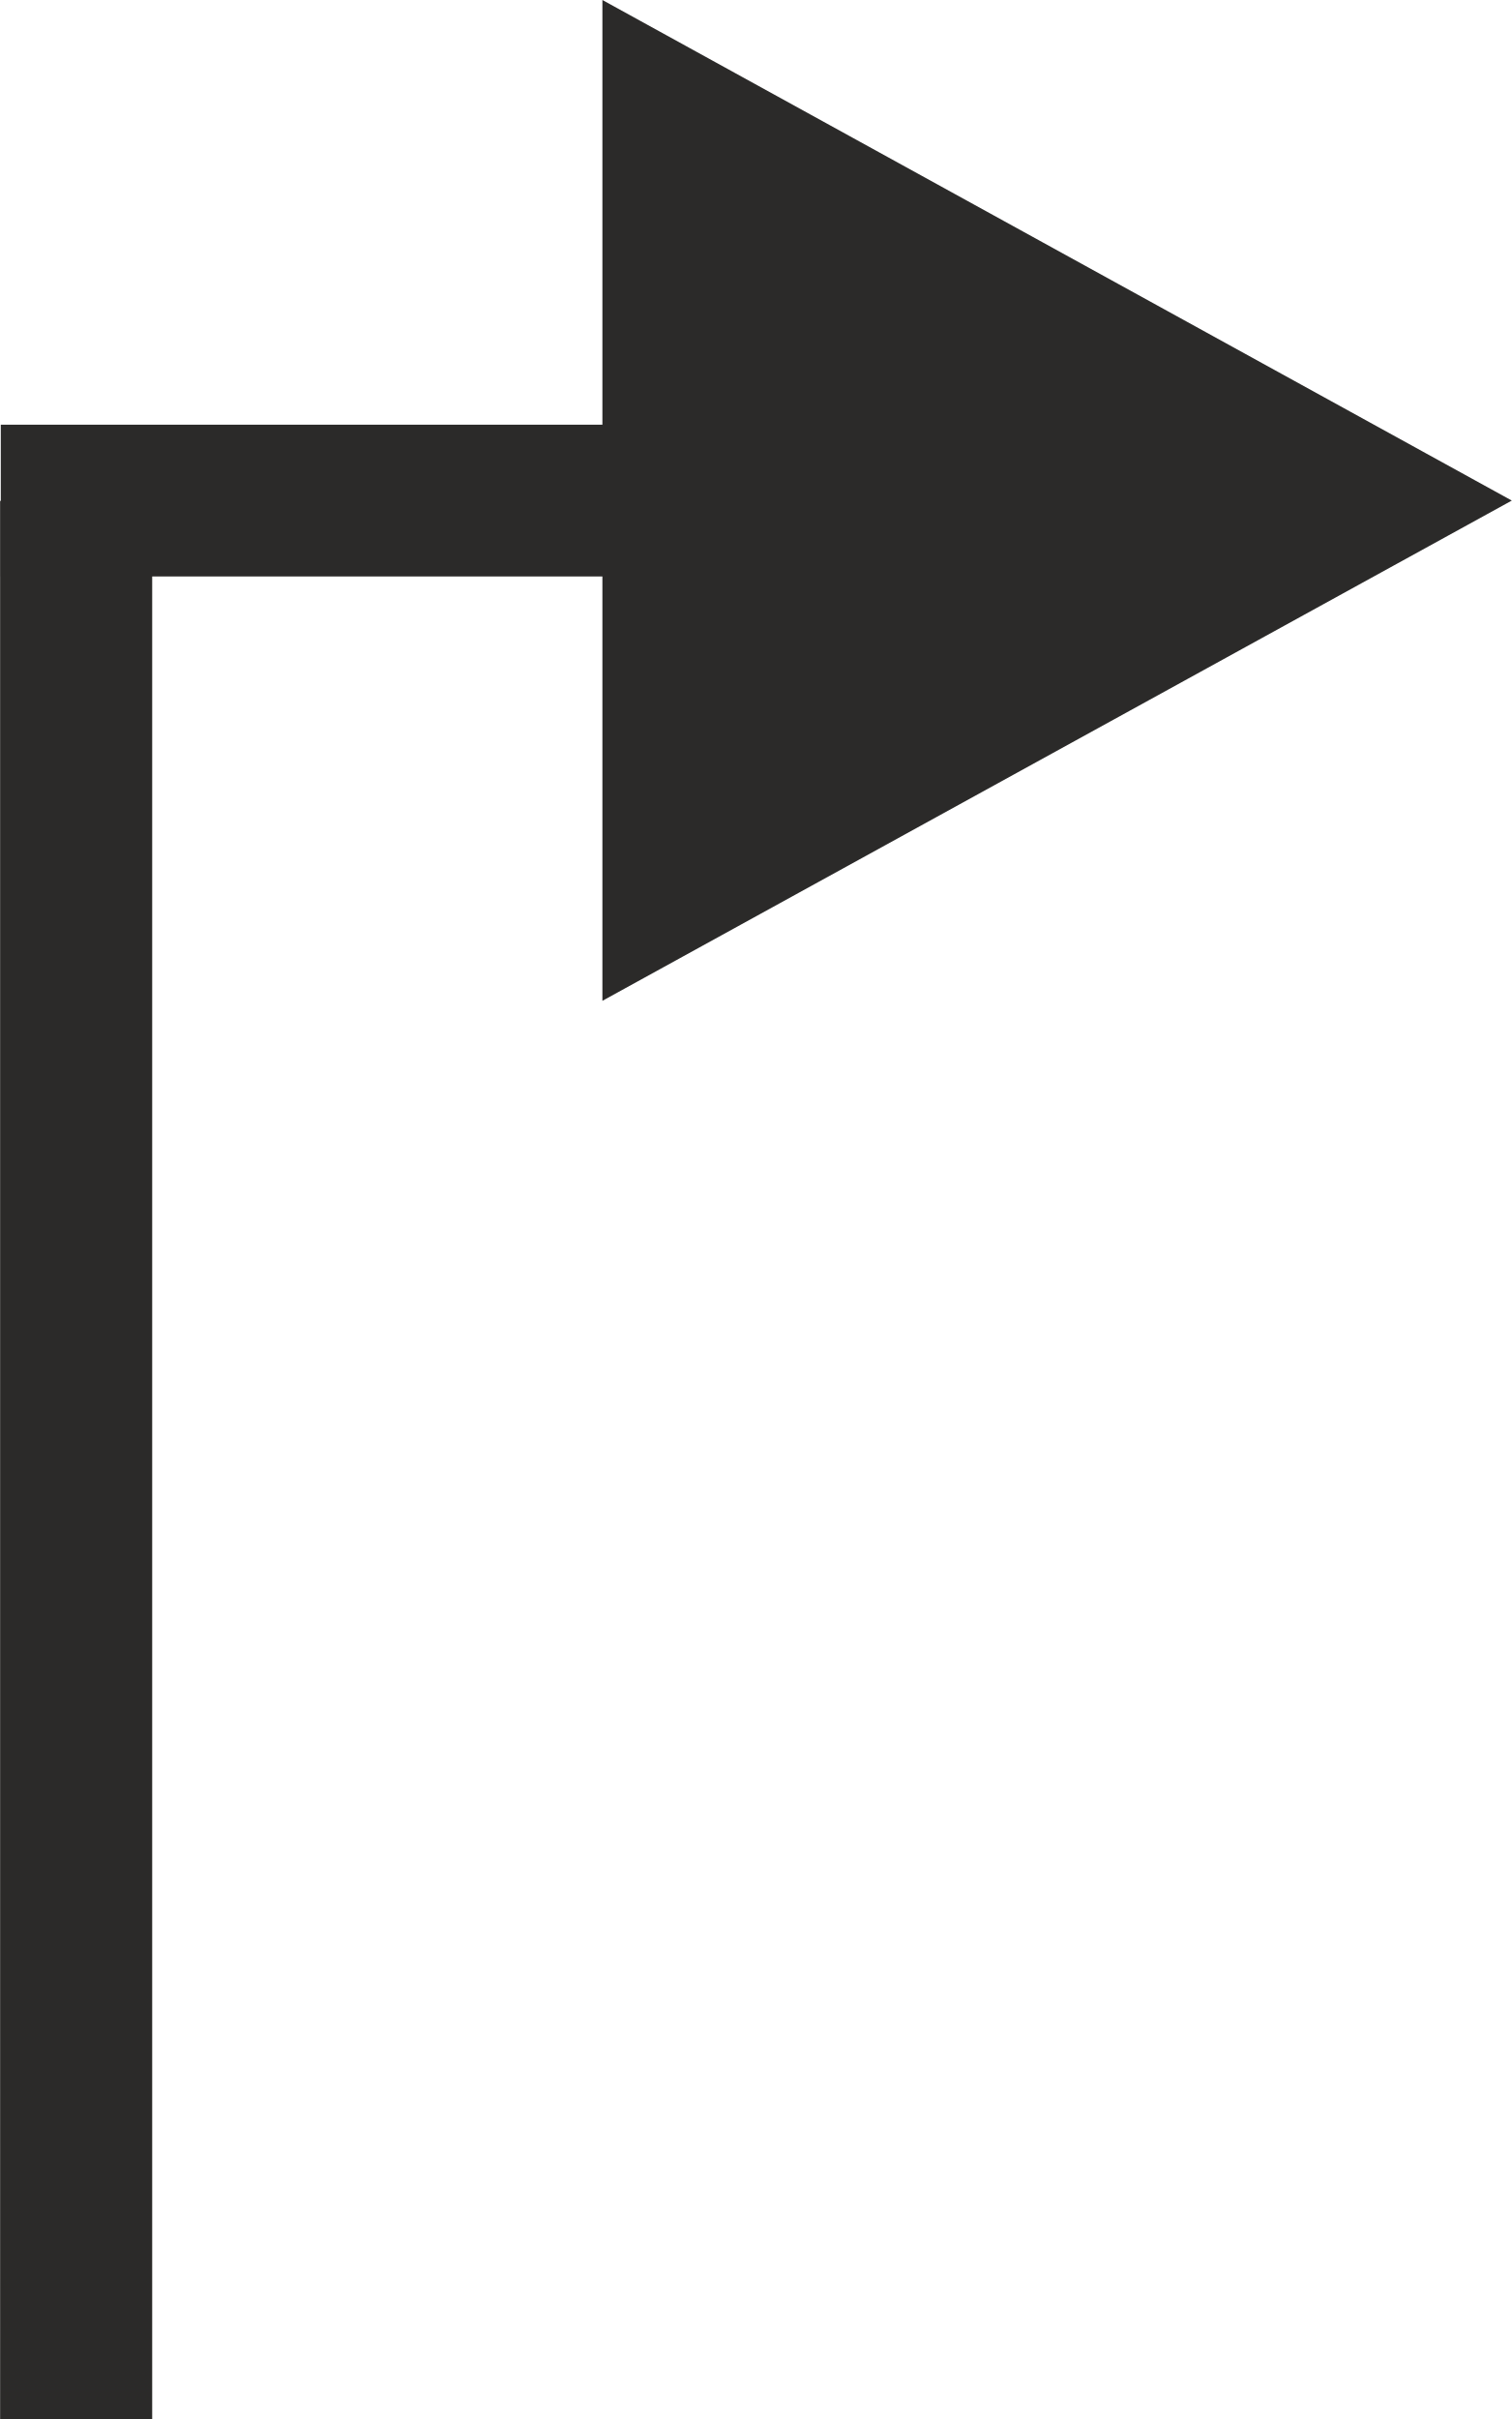
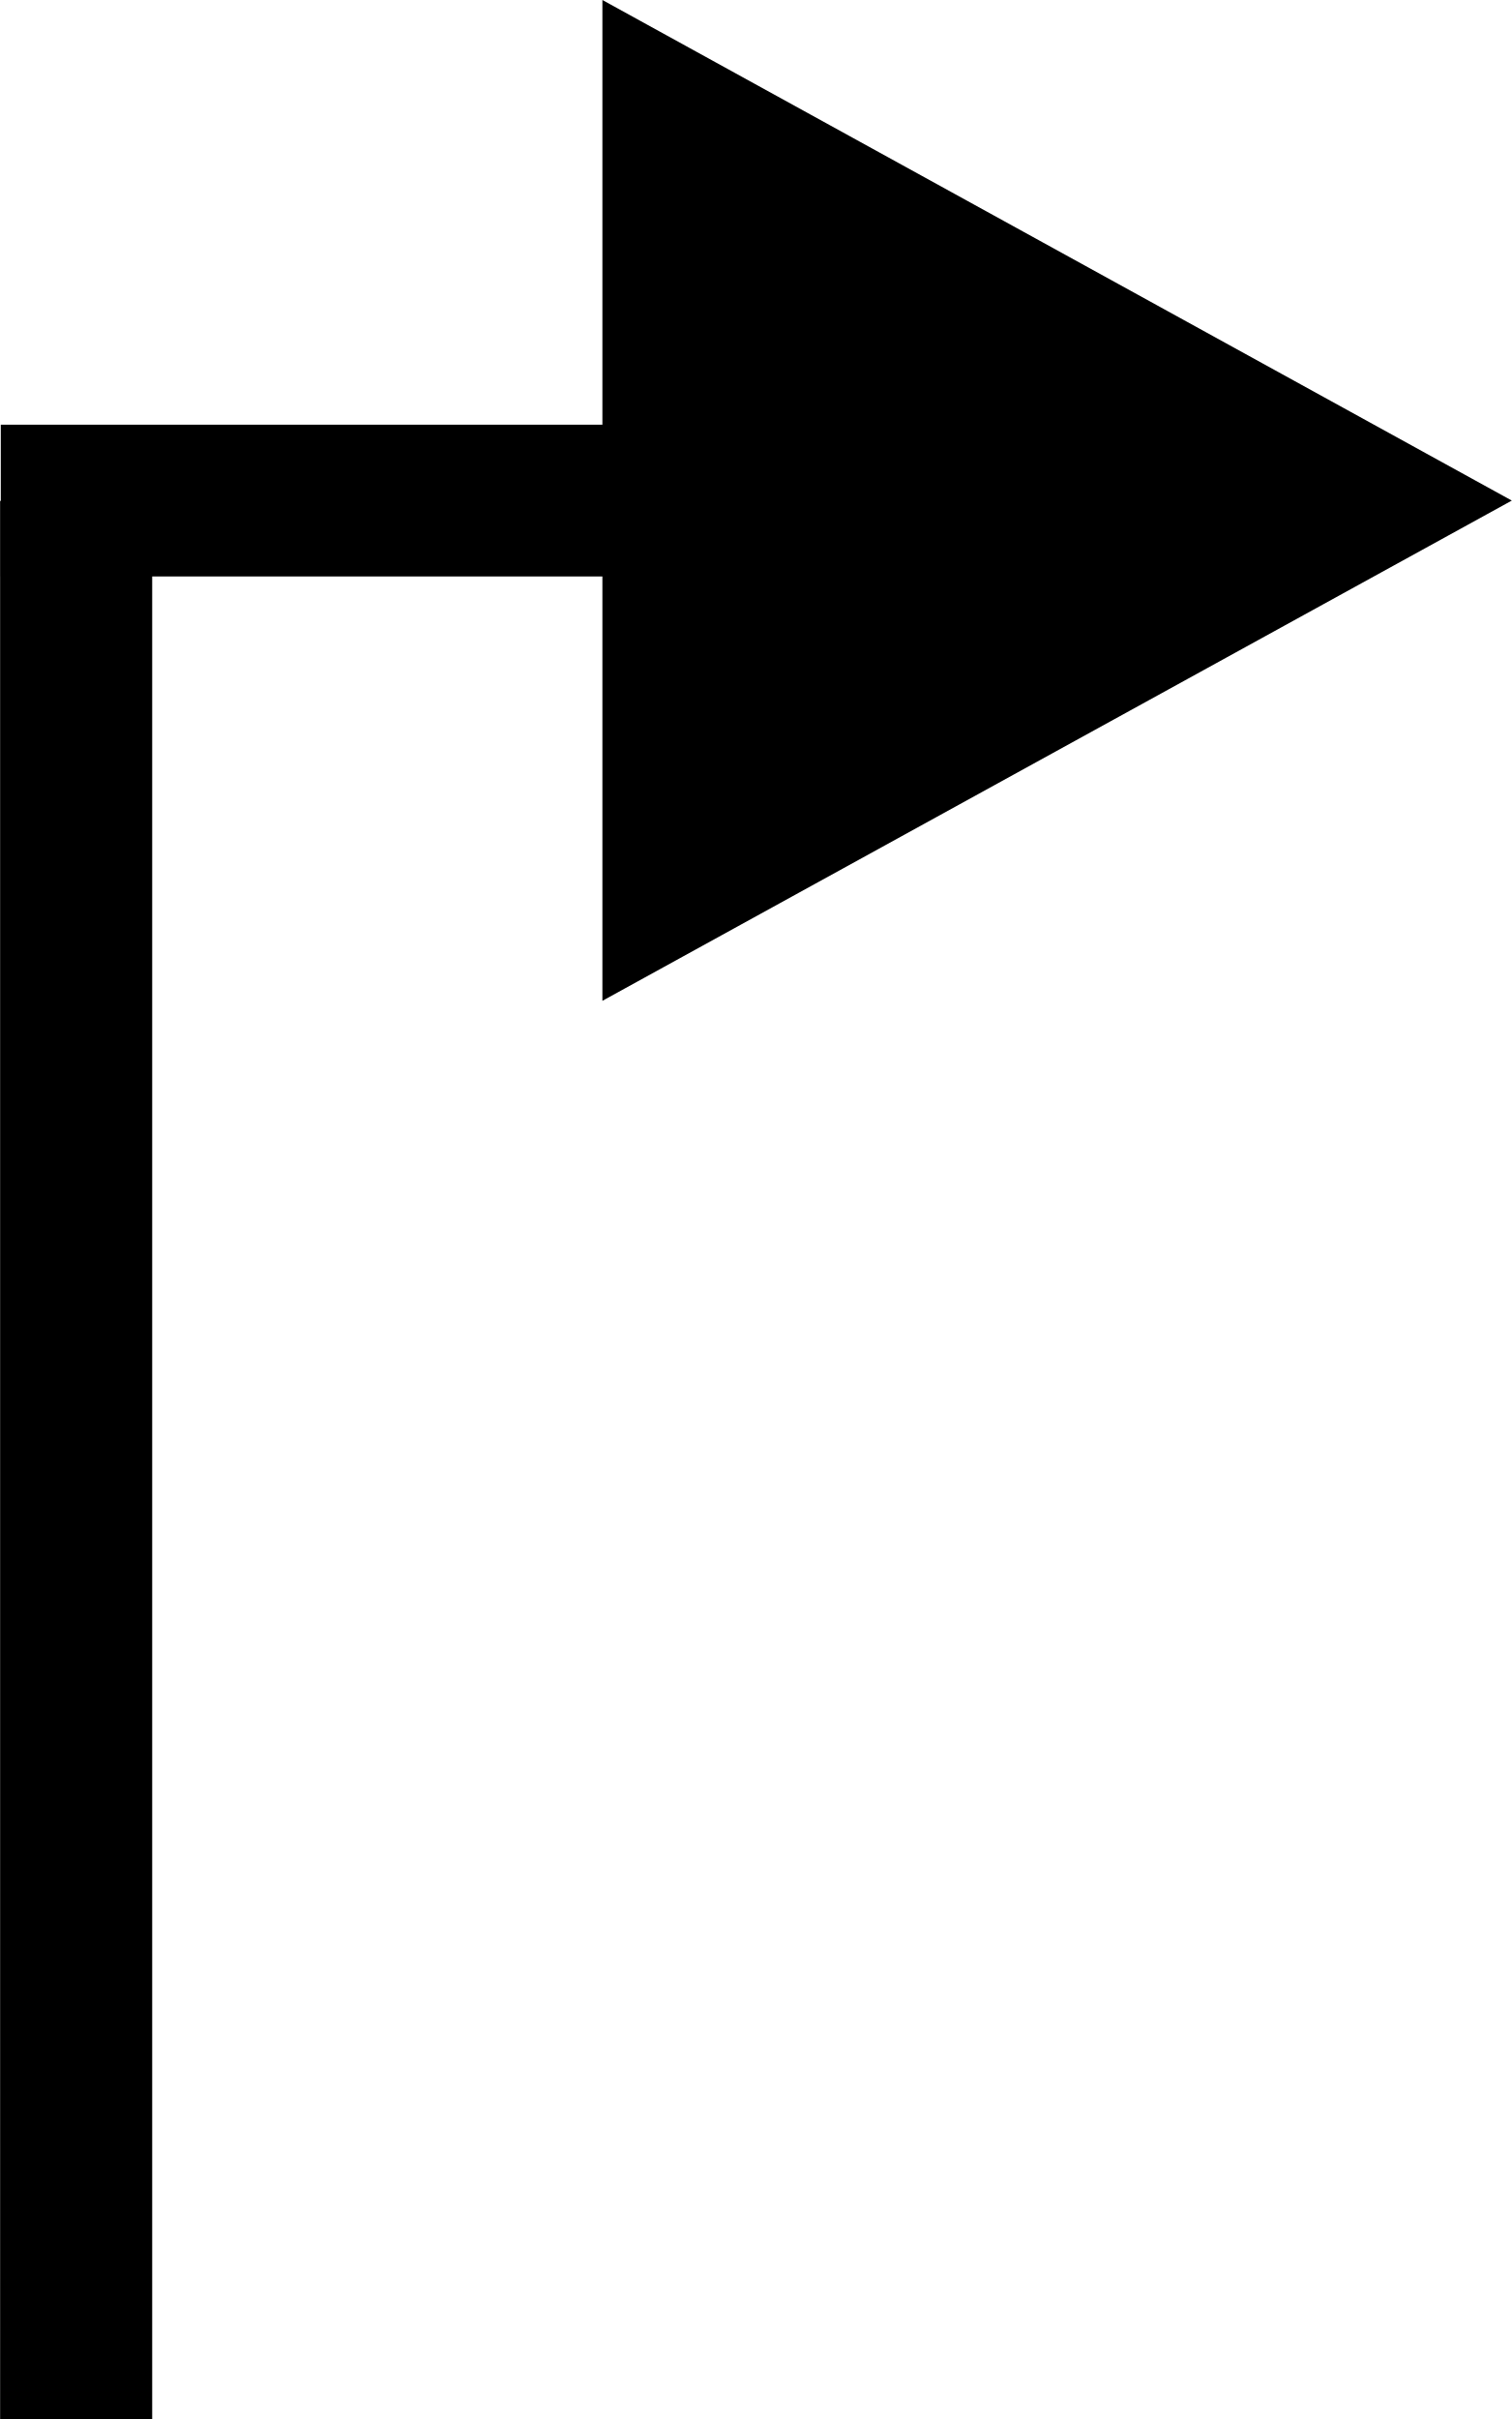
<svg xmlns="http://www.w3.org/2000/svg" xml:space="preserve" width="6.99mm" height="11.181mm" version="1.1" style="shape-rendering:geometricPrecision; text-rendering:geometricPrecision; image-rendering:optimizeQuality; fill-rule:evenodd; clip-rule:evenodd" viewBox="0 0 45.43 72.68">
  <defs>
    <style type="text/css">
   
-     .fil0 {fill:#2B2A29}
+     .fil0 {fill:#000000}
   
  </style>
  </defs>
  <g id="Слой_x0020_1">
    <polygon class="fil0" points="-0,15.05 -0,72.68 4.57,72.68 4.57,15.05 " />
    <polygon class="fil0" points="19.98,12.76 0.02,12.76 0.02,17.32 19.98,17.32 " />
    <polygon class="fil0" points="18.1,0 45.43,15.04 18.1,30.07 18.1,0 45.43,15.04 " />
  </g>
</svg>
